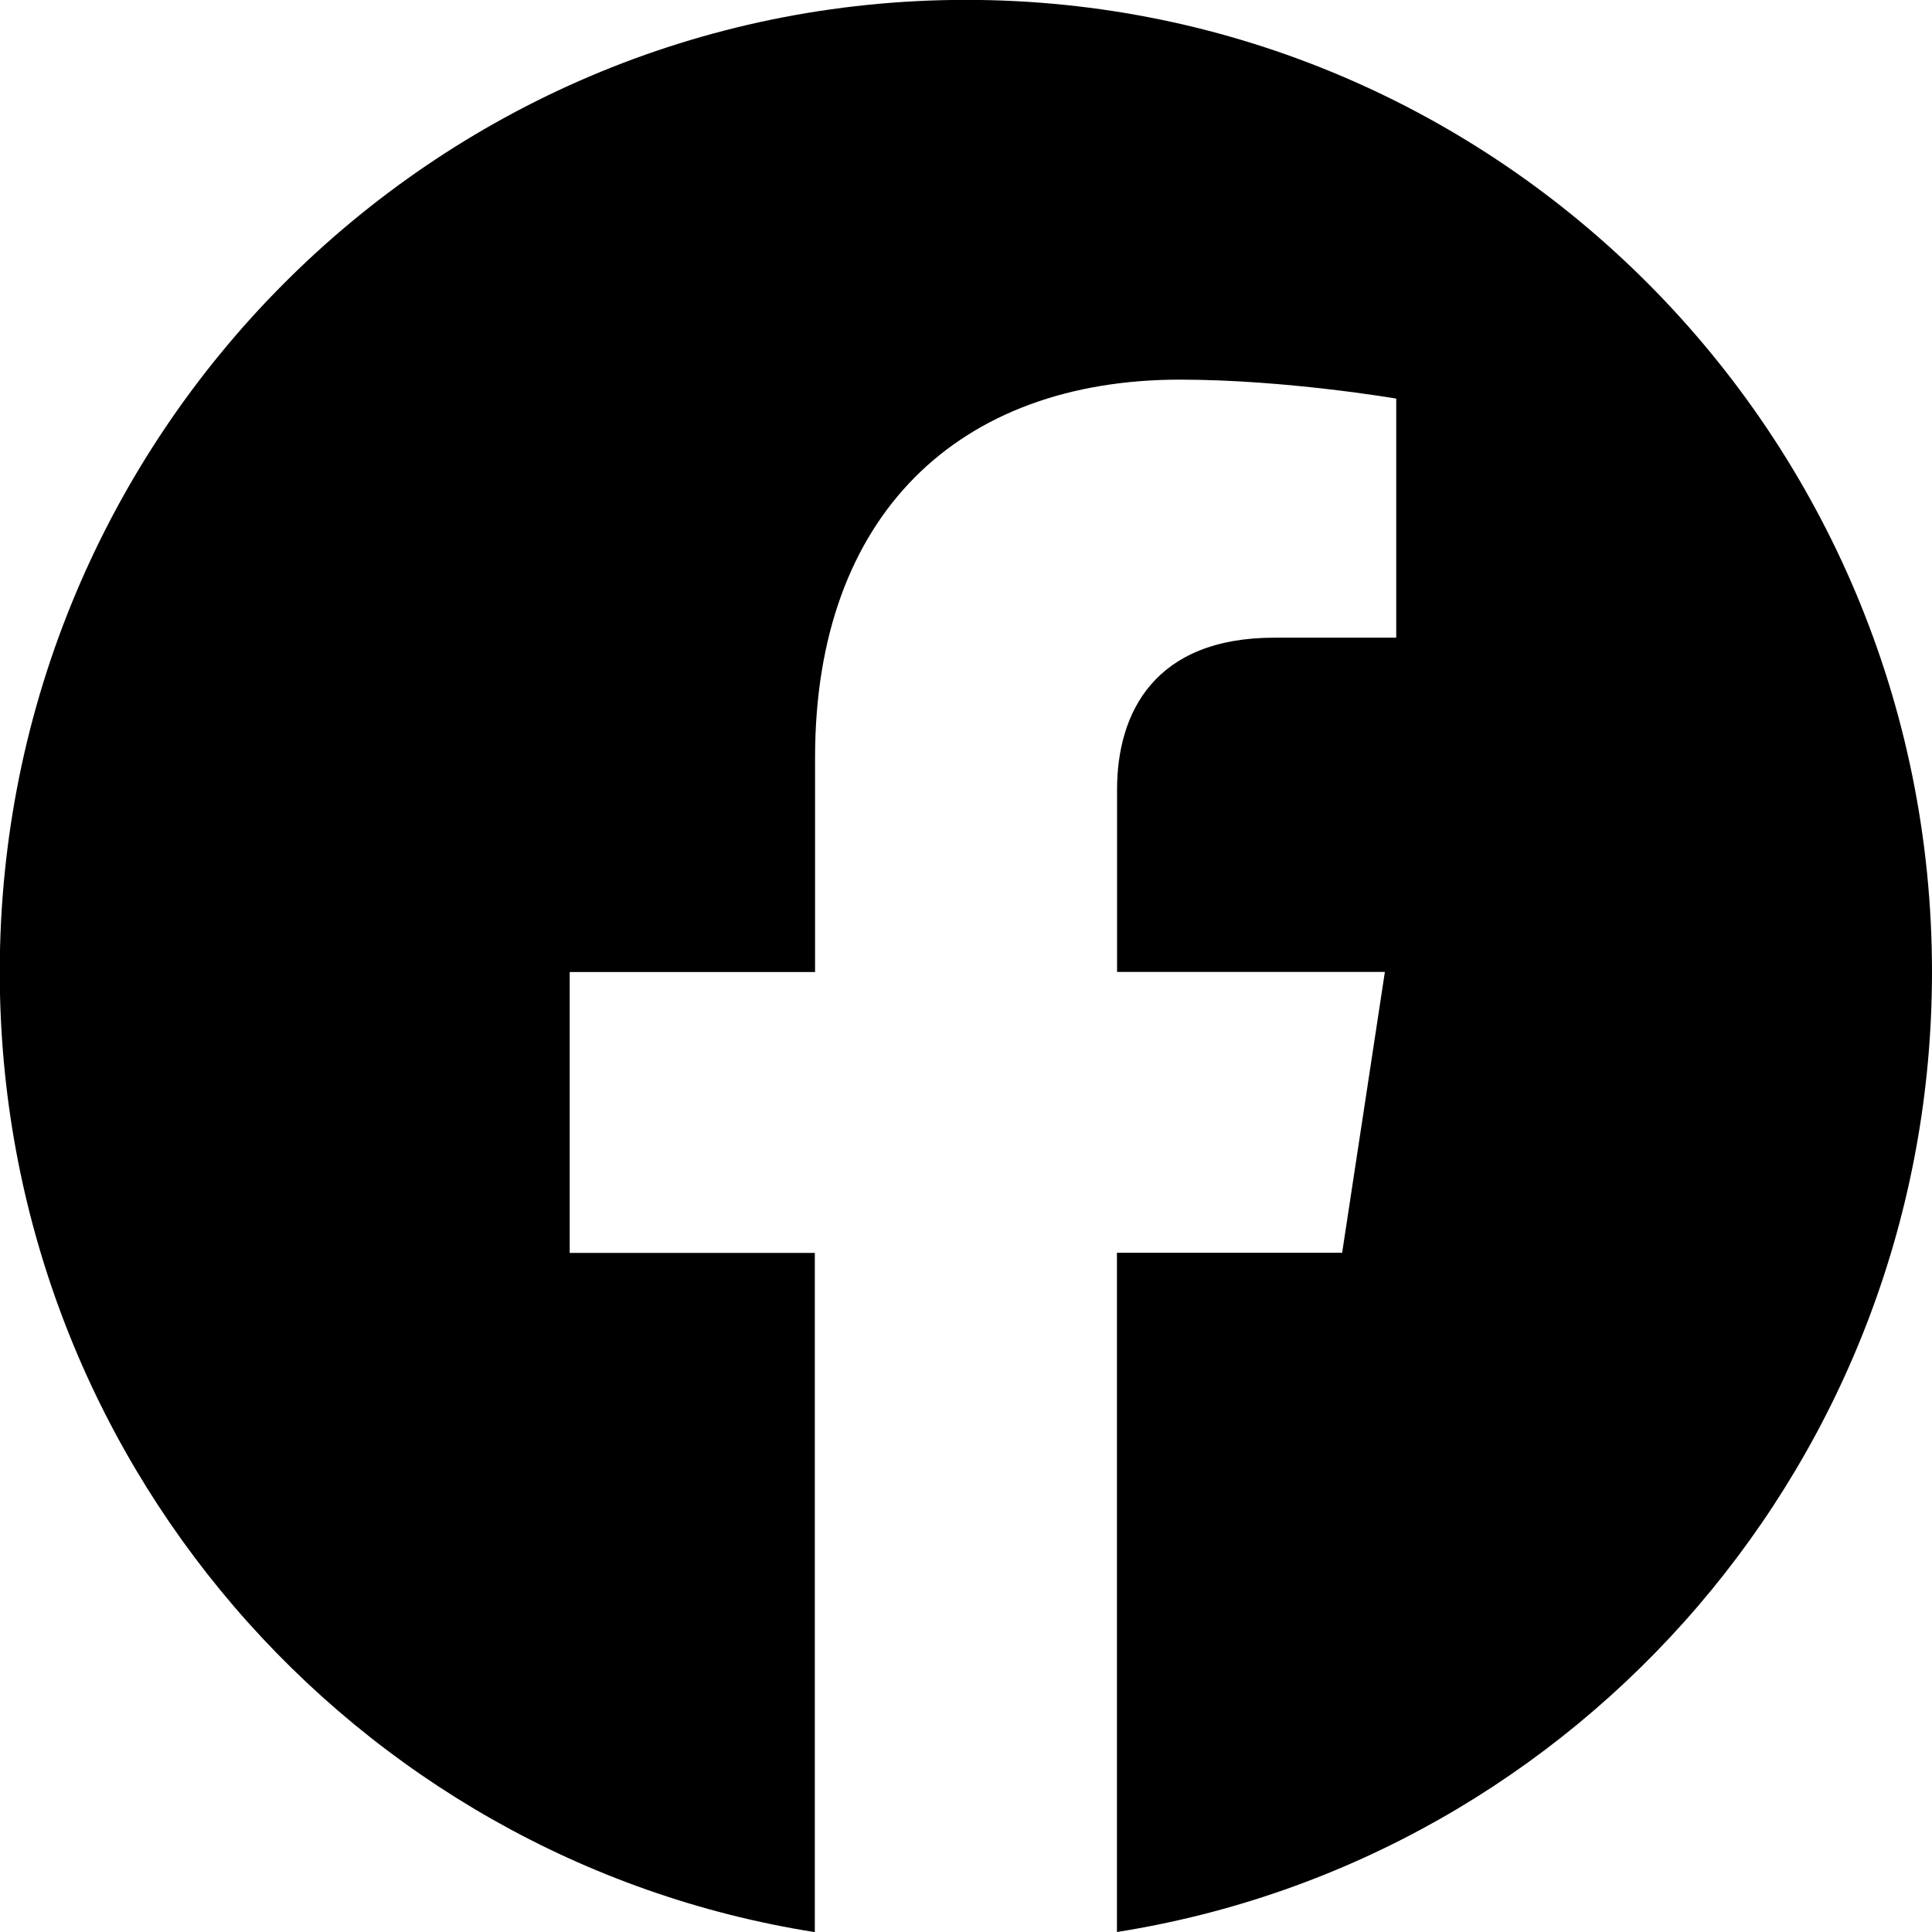
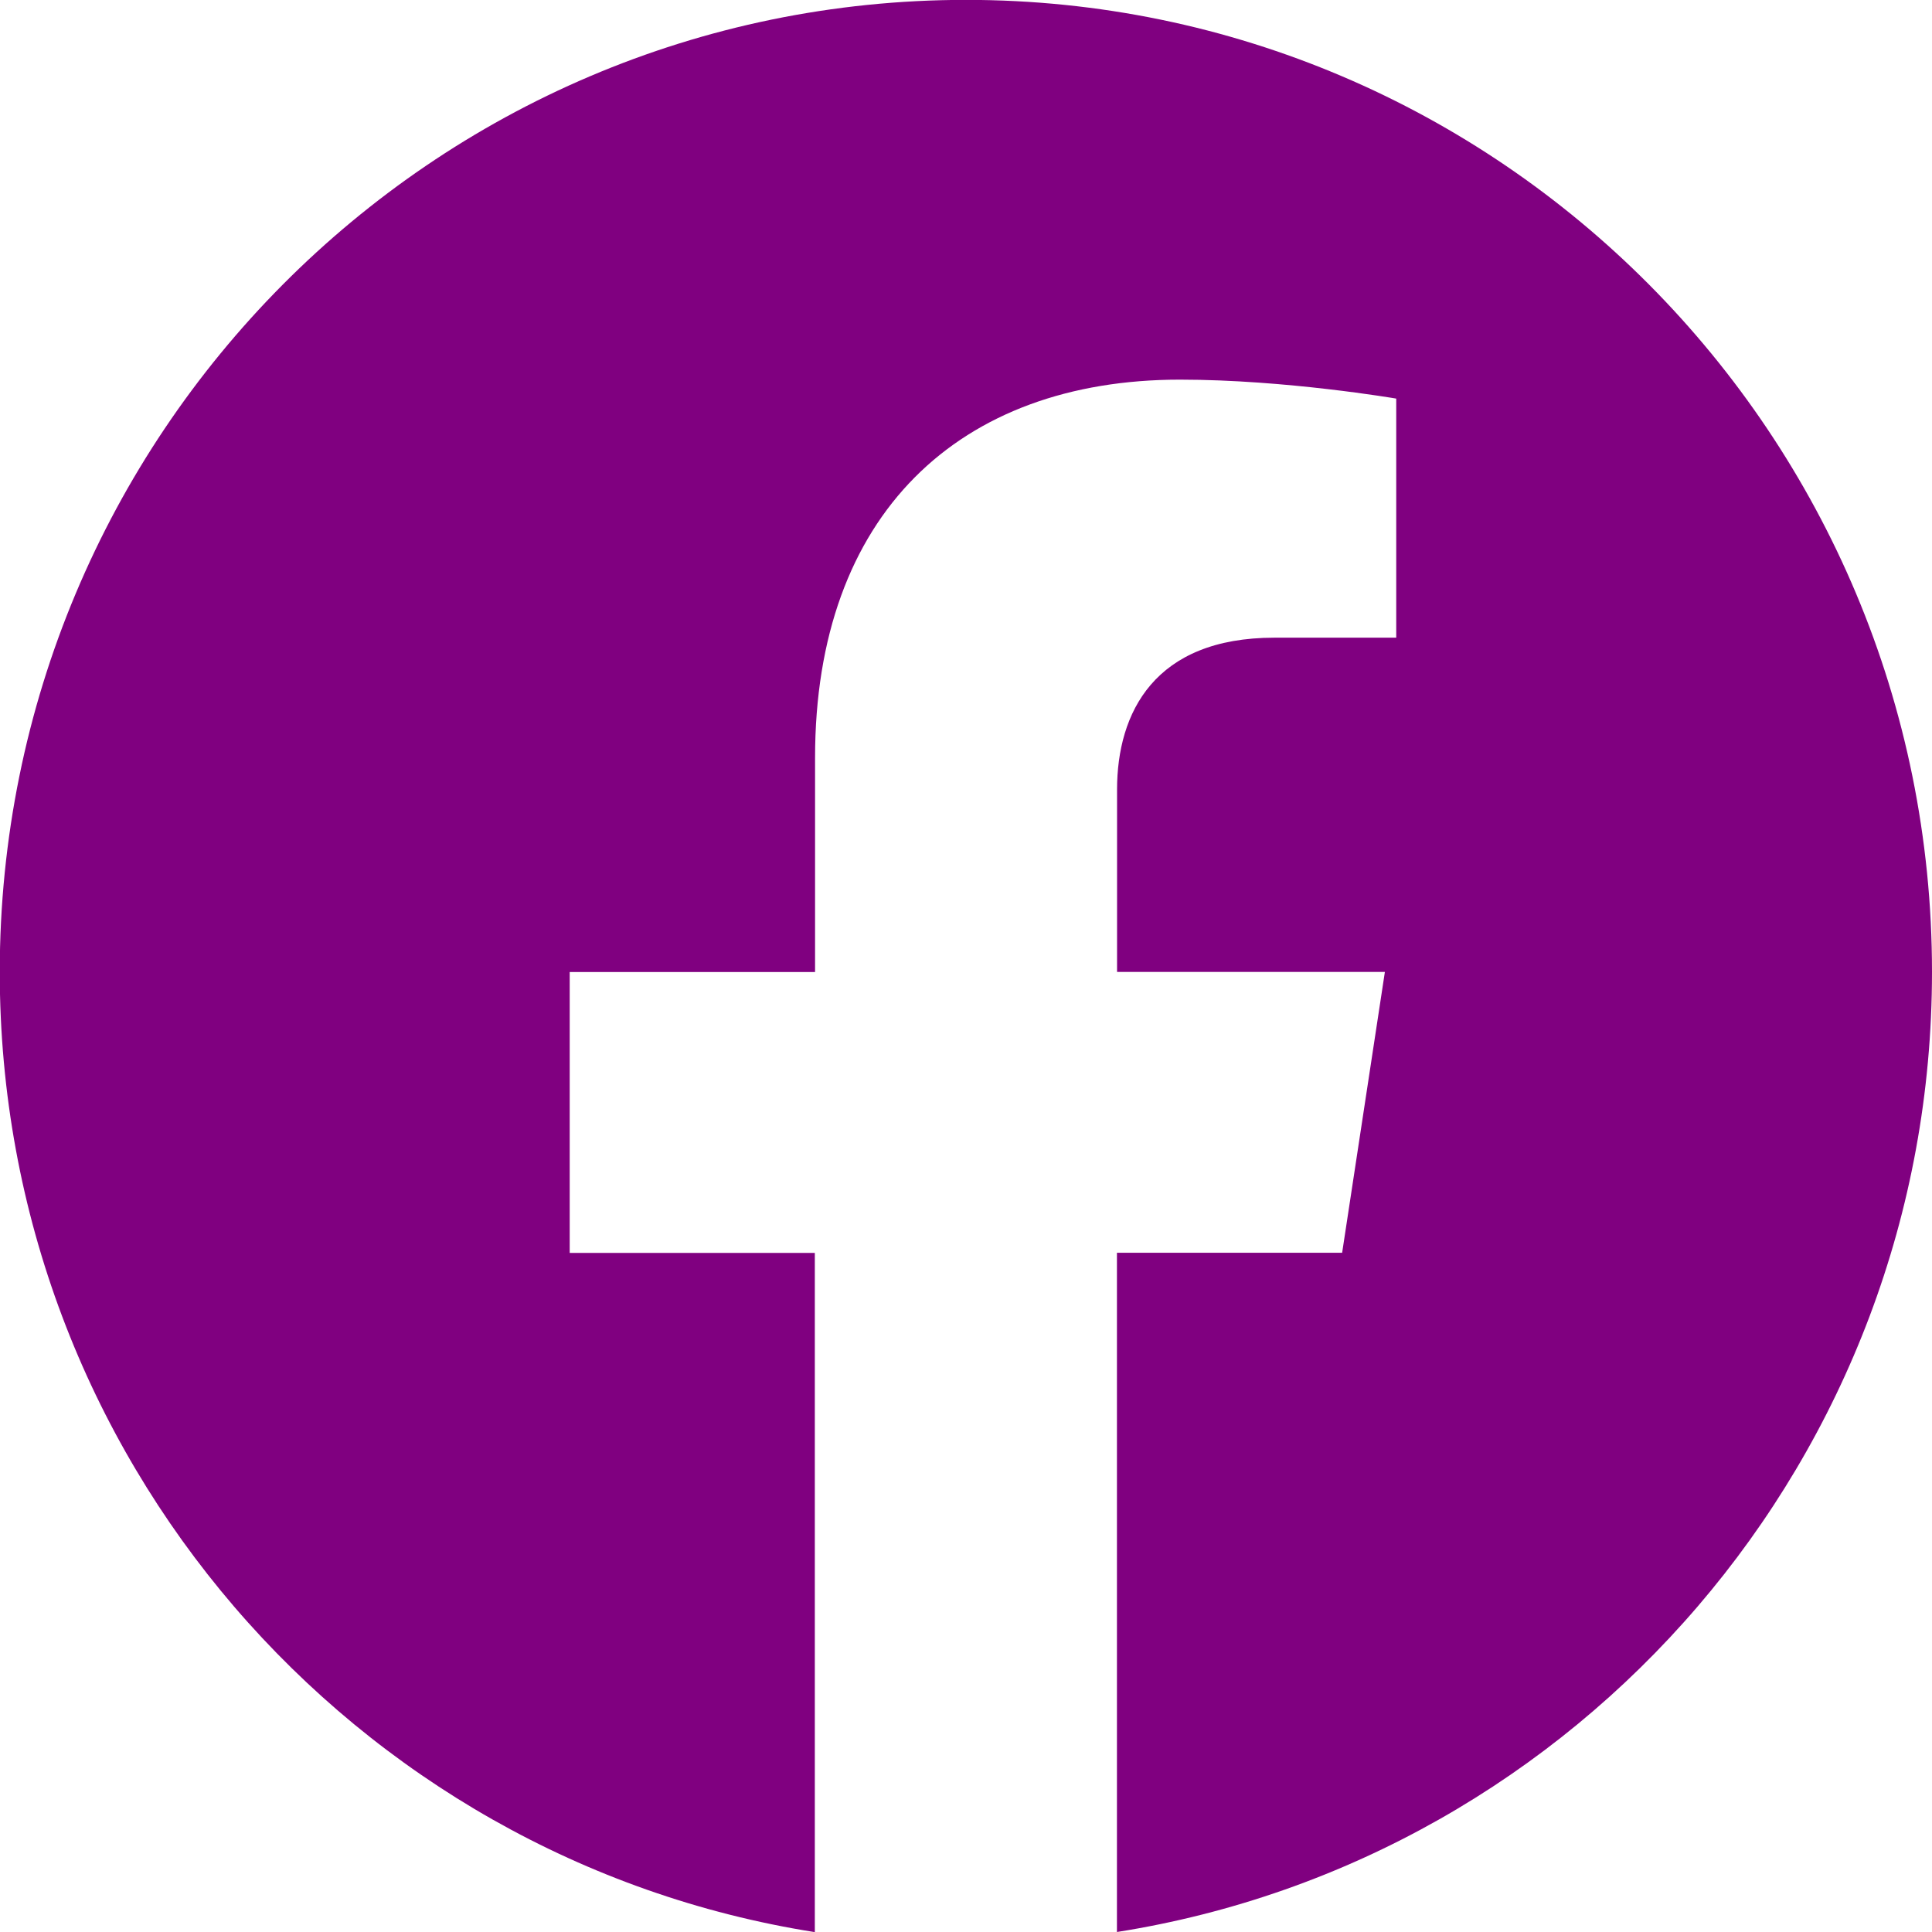
- <svg xmlns="http://www.w3.org/2000/svg" width="16" height="16" fill="currentColor" class="bi bi-facebook" viewBox="0 0 16 16">
+ <svg xmlns="http://www.w3.org/2000/svg" width="16" height="16" fill="purple" class="bi bi-facebook" viewBox="0 0 16 16">
  <path d="M16 8.049c0-4.446-3.582-8.05-8-8.05C3.58 0-.002 3.603-.002 8.05c0 4.017 2.926 7.347 6.75 7.951v-5.625h-2.03V8.05H6.75V6.275c0-2.017 1.195-3.131 3.022-3.131.876 0 1.791.157 1.791.157v1.98h-1.009c-.993 0-1.303.621-1.303 1.258v1.51h2.218l-.354 2.326H9.25V16c3.824-.604 6.75-3.934 6.75-7.951" />
</svg>
